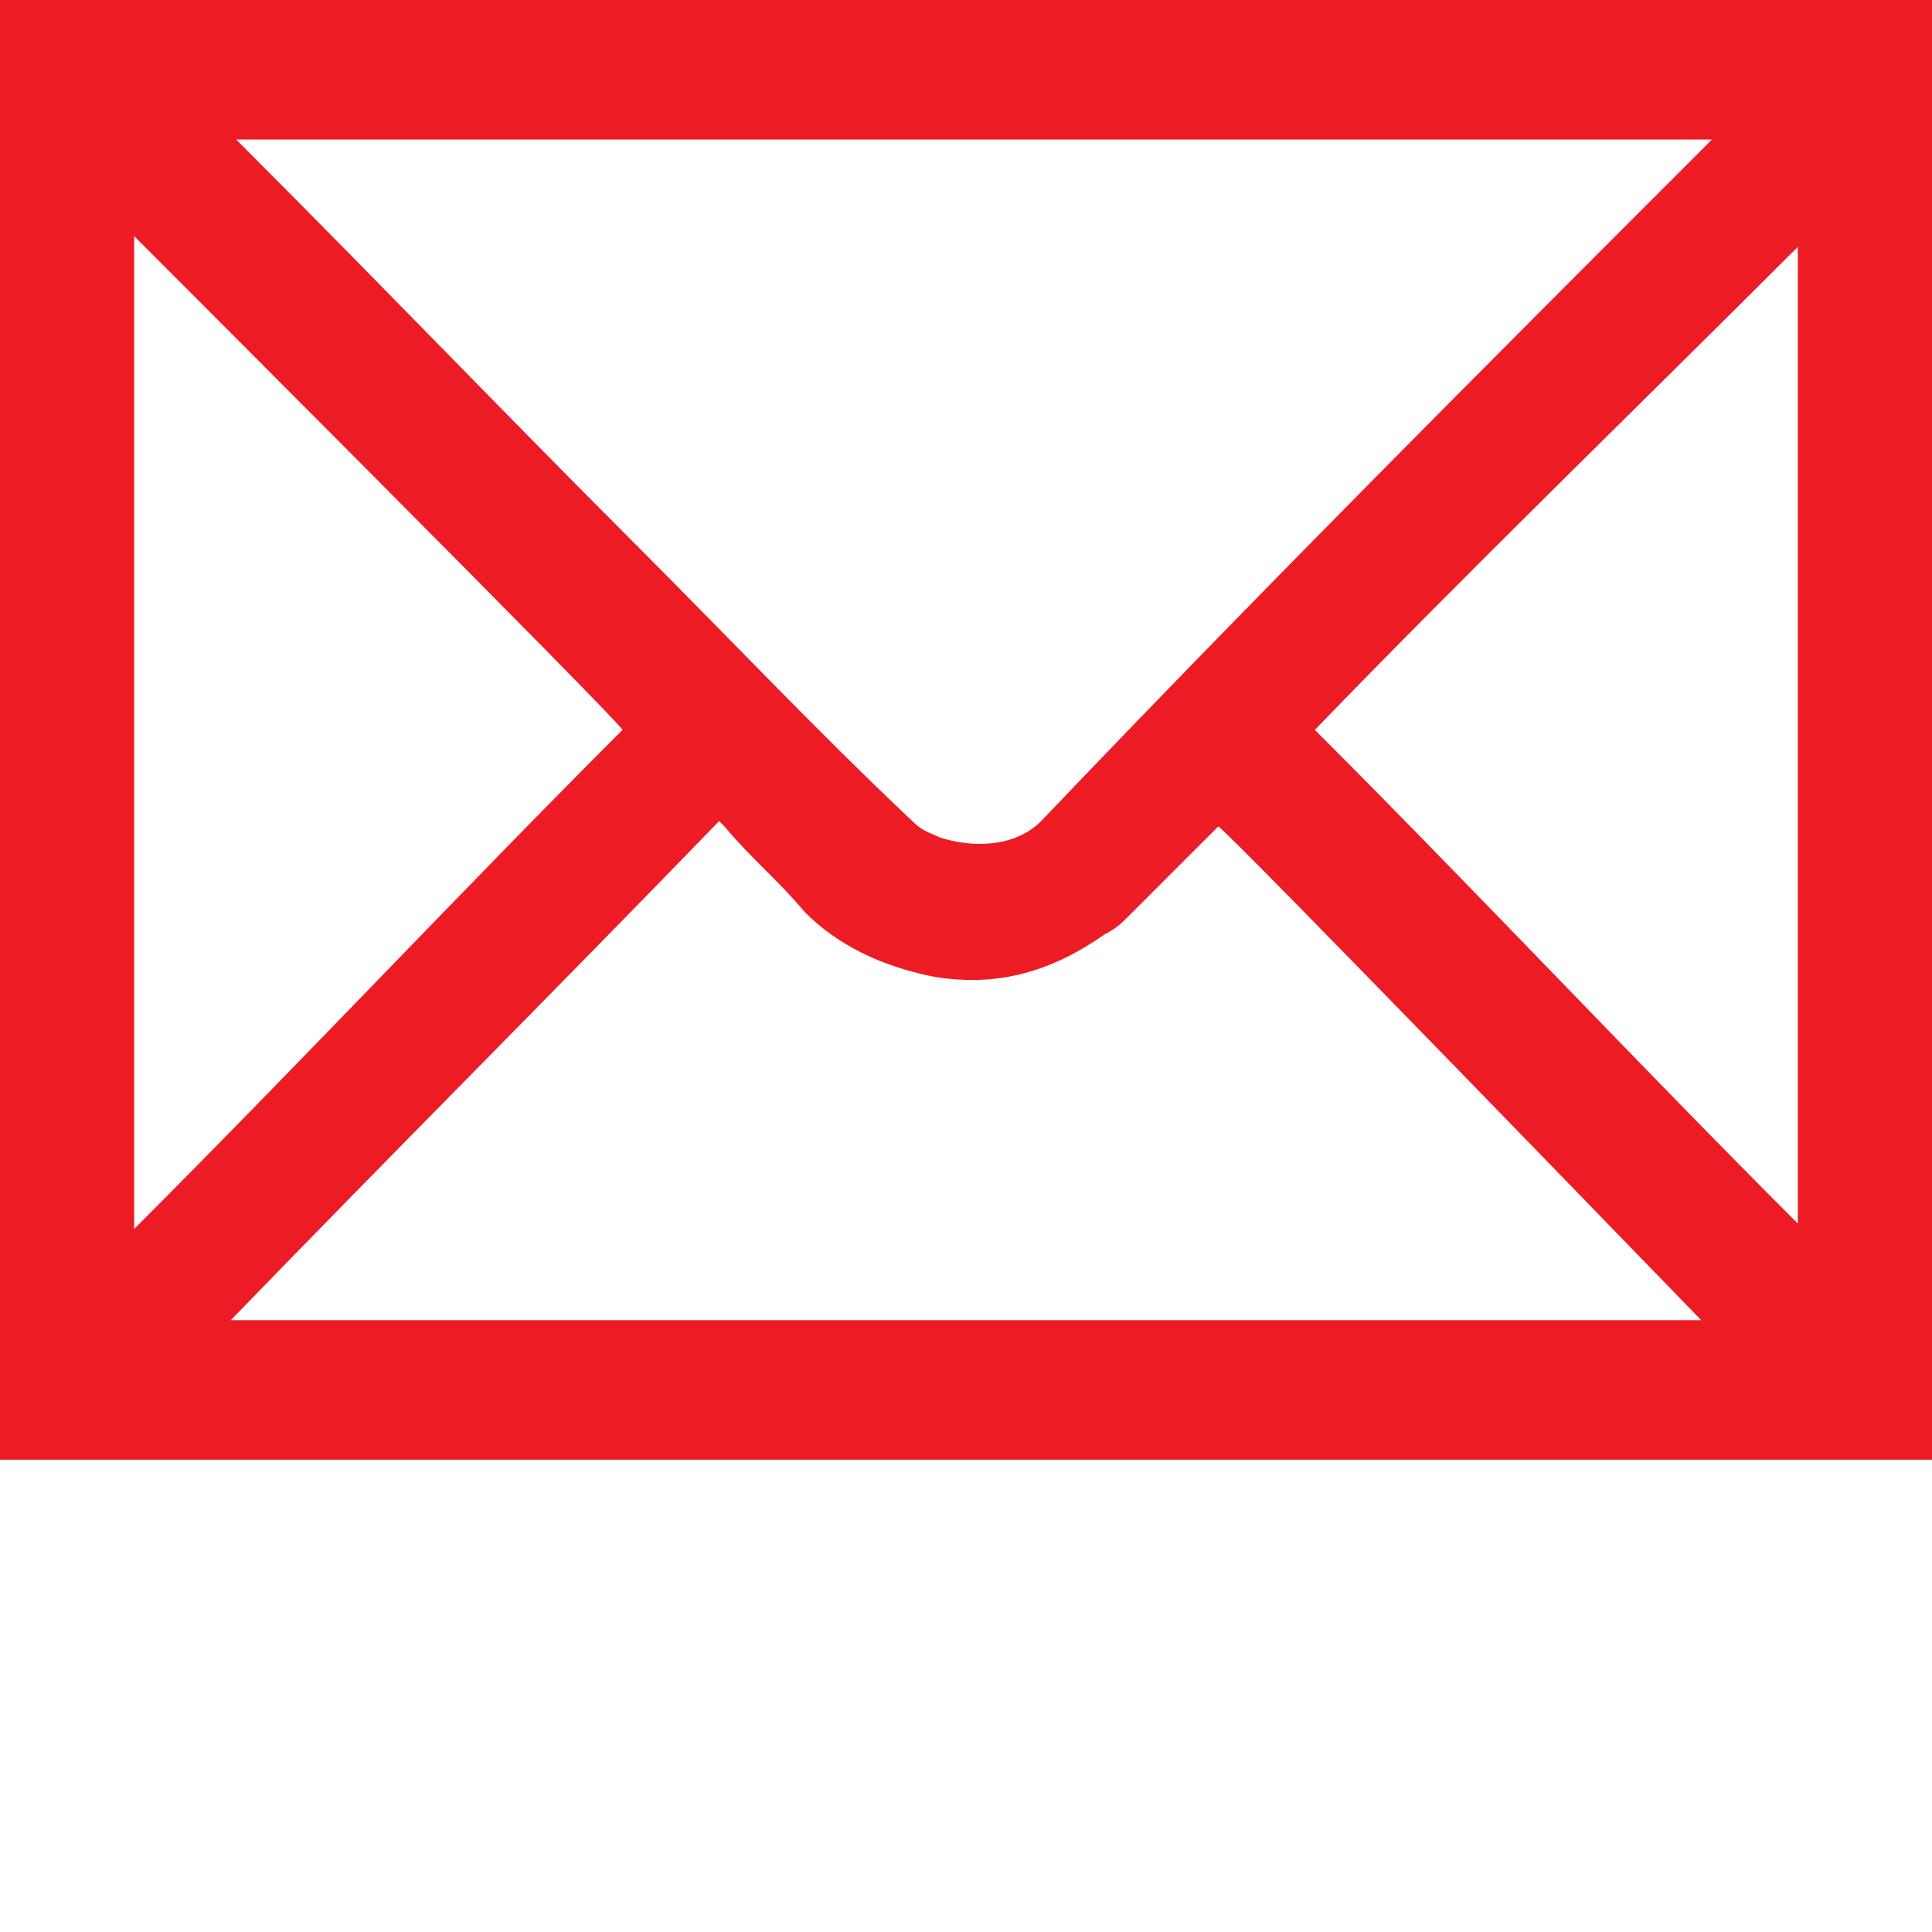
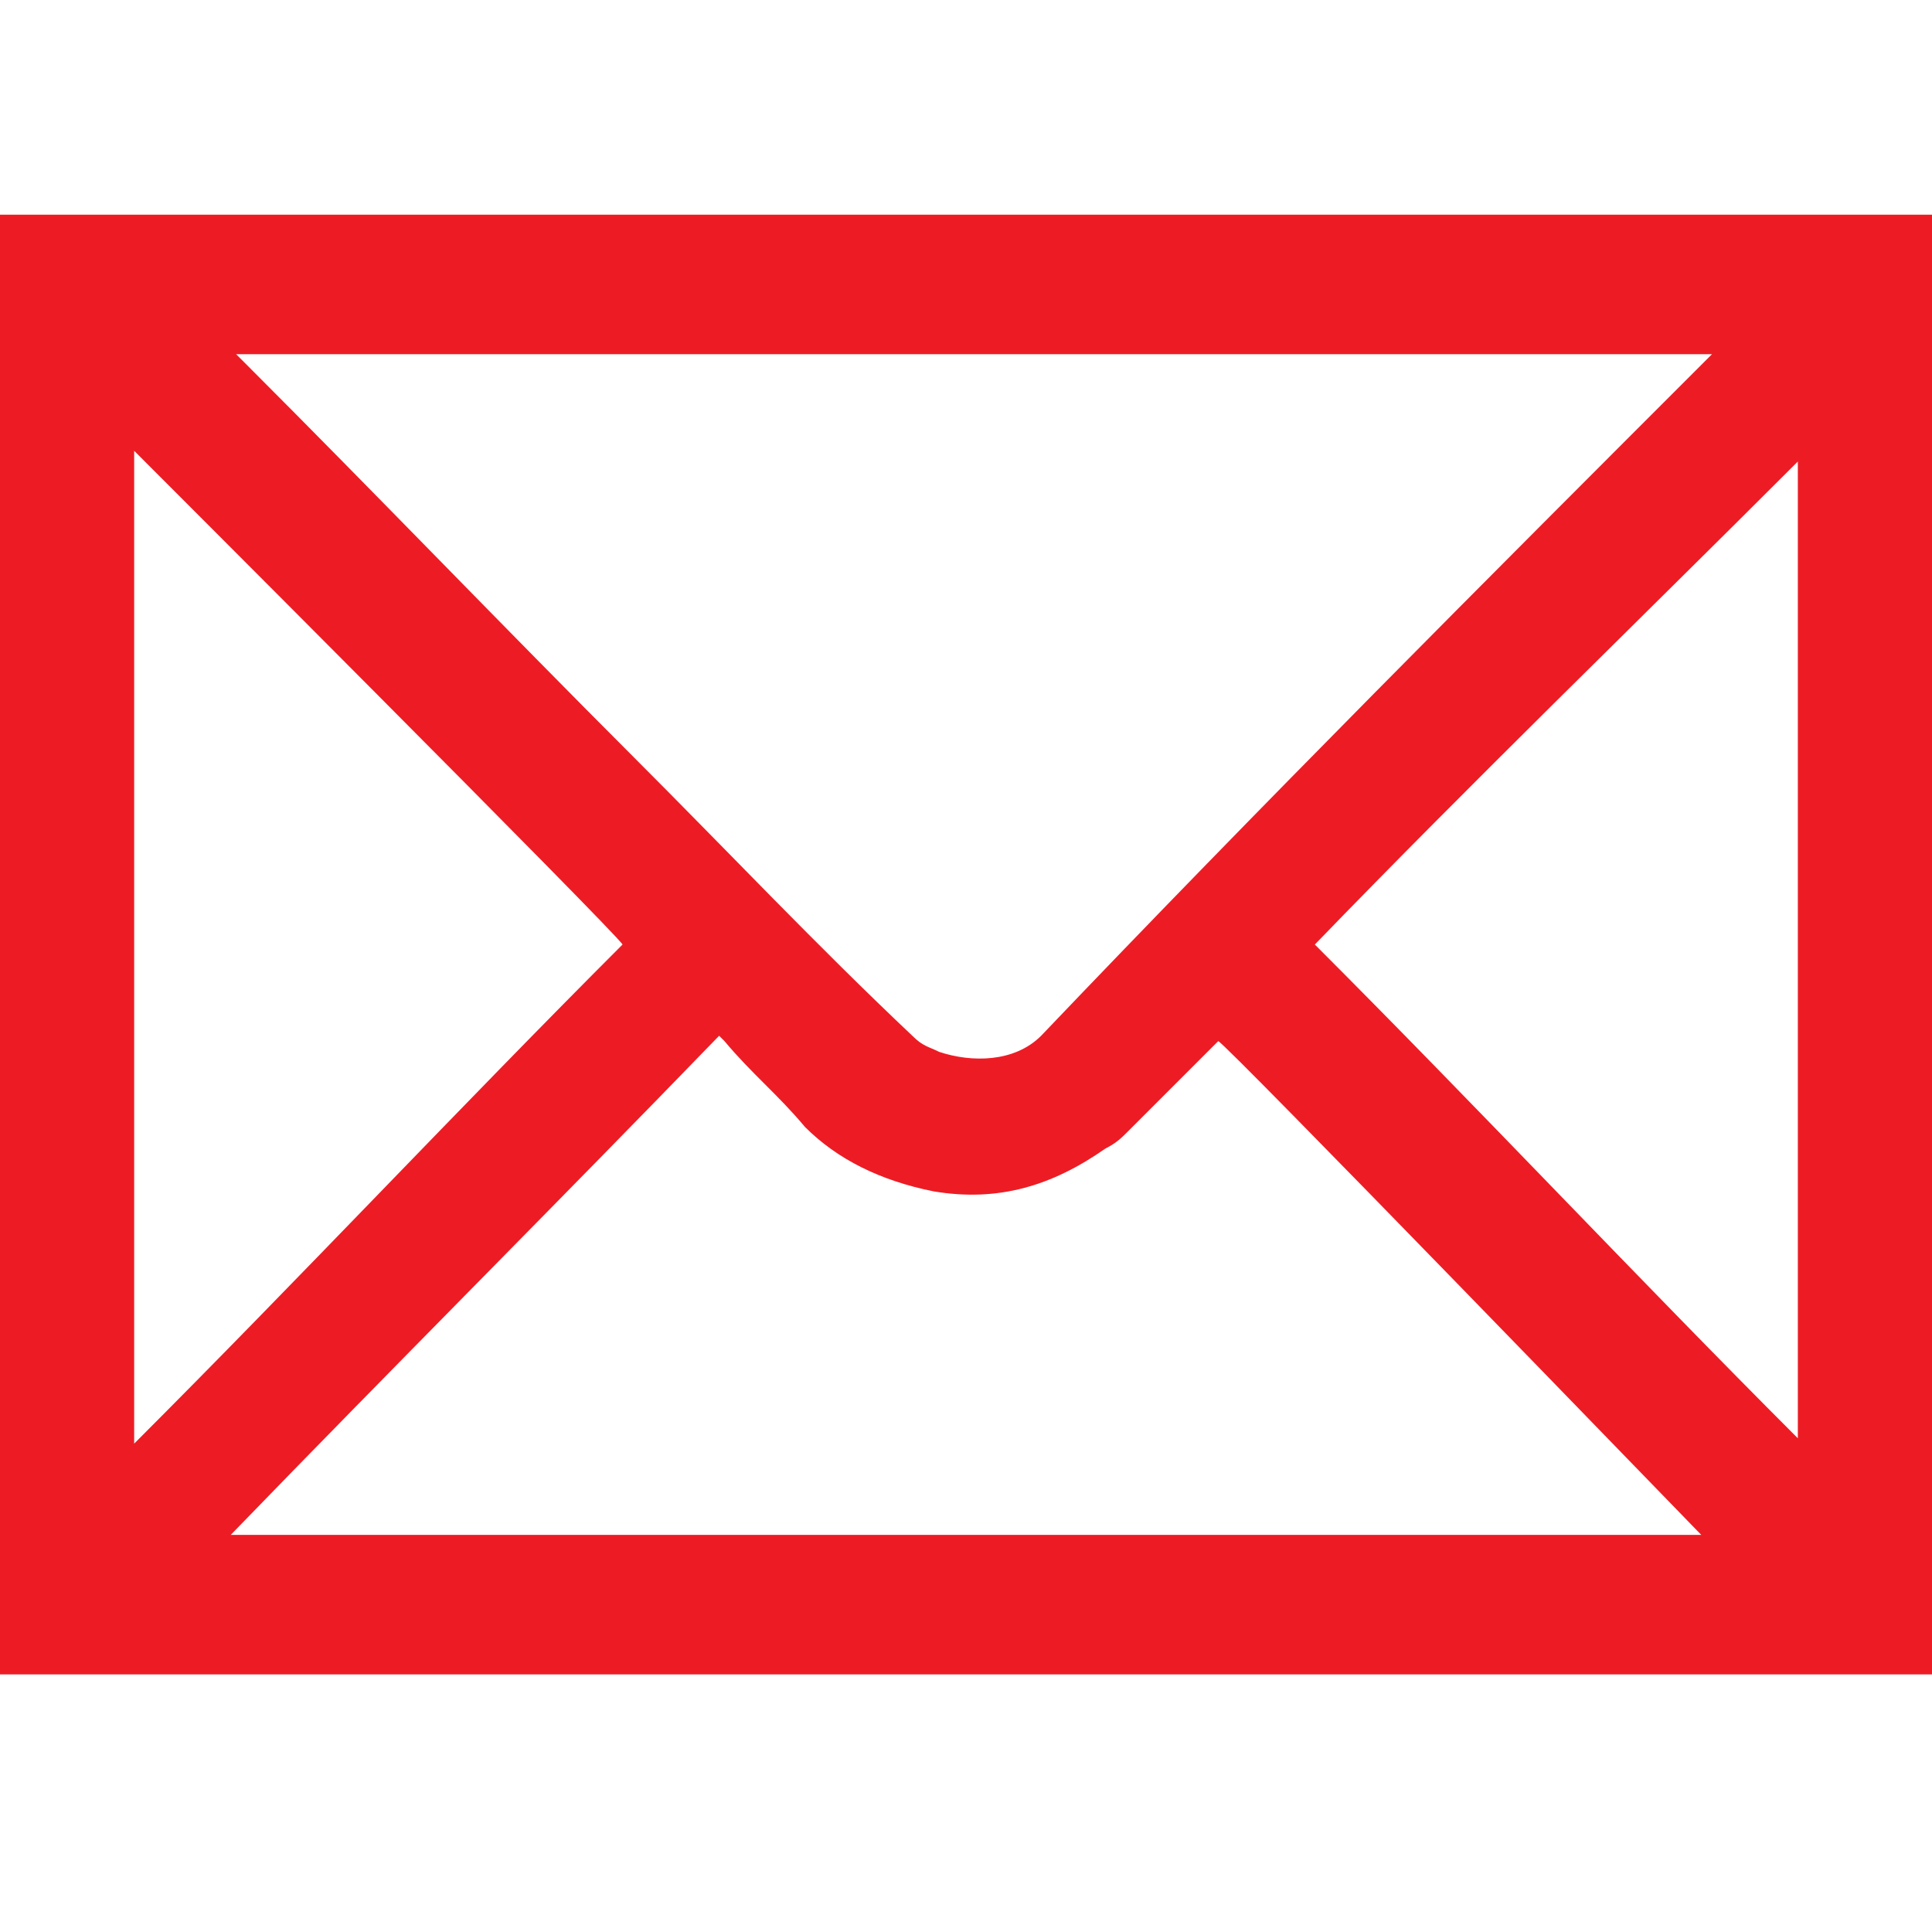
- <svg xmlns="http://www.w3.org/2000/svg" version="1.1" id="Layer_1" x="0px" y="0px" viewBox="-197 91 36 36" style="enable-background:new -197 91 36 36;" xml:space="preserve">
+ <svg xmlns="http://www.w3.org/2000/svg" version="1.1" id="Layer_1" x="0px" y="0px" viewBox="-181 183 36 36" style="enable-background:new -181 183 36 36;" xml:space="preserve">
  <style type="text/css">
	.st0{fill:#ED1C24;}
</style>
  <g id="MUODtZ.tif">
    <g>
-       <path class="st0" d="M-197,118.2c0-9,0-18.1,0-27.2c12,0,24,0,36,0c0,9,0,18.1,0,27.2C-173,118.2-185,118.2-197,118.2z     M-165.1,93.6L-165.1,93.6C-165.2,93.6-165.2,93.6-165.1,93.6c-9.2,0-18.4,0-27.5,0l0,0l0,0c0.1,0.1,0.1,0.1,0.2,0.2    c2.4,2.4,4.8,4.9,7.2,7.3c1.8,1.8,3.4,3.5,5.2,5.2c0.2,0.2,0.3,0.2,0.5,0.3c0.6,0.2,1.4,0.2,1.9-0.3    C-173.5,102-169.3,97.8-165.1,93.6C-165.2,93.6-165.2,93.6-165.1,93.6z M-165.3,115.6c-0.2-0.2-8.9-9.2-9-9.2l-0.1,0.1    c-0.6,0.6-1,1-1.6,1.6c-0.1,0.1-0.2,0.2-0.4,0.3c-1,0.7-2,1-3.2,0.8c-1-0.2-1.8-0.6-2.4-1.2c-0.5-0.6-1-1-1.5-1.6l-0.1-0.1    c-3,3.1-6.1,6.2-9.1,9.3C-183.6,115.6-174.4,115.6-165.3,115.6z M-185.4,104.6c-0.1-0.2-9-9.1-9.1-9.2c0,6.2,0,12.3,0,18.5    C-191.4,110.8-188.4,107.6-185.4,104.6z M-172.5,104.6c3,3,6,6.2,9,9.2c0-0.2,0-18.2,0-18.2C-166.5,98.6-169.6,101.6-172.5,104.6z    " />
+       <path class="st0" d="M-181,214.2c0-9,0-18.1,0-27.2c12,0,24,0,36,0c0,9,0,18.1,0,27.2C-157,214.2-169,214.2-181,214.2z     M-149.1,189.6L-149.1,189.6C-149.2,189.6-149.2,189.6-149.1,189.6c-9.2,0-18.4,0-27.5,0l0,0l0,0c0.1,0.1,0.1,0.1,0.2,0.2    c2.4,2.4,4.8,4.9,7.2,7.3c1.8,1.8,3.4,3.5,5.2,5.2c0.2,0.2,0.3,0.2,0.5,0.3c0.6,0.2,1.4,0.2,1.9-0.3    C-157.5,198-153.3,193.8-149.1,189.6C-149.2,189.6-149.2,189.6-149.1,189.6z M-149.3,211.6c-0.2-0.2-8.9-9.2-9-9.2l-0.1,0.1    c-0.6,0.6-1,1-1.6,1.6c-0.1,0.1-0.2,0.2-0.4,0.3c-1,0.7-2,1-3.2,0.8c-1-0.2-1.8-0.6-2.4-1.2c-0.5-0.6-1-1-1.5-1.6l-0.1-0.1    c-3,3.1-6.1,6.2-9.1,9.3C-167.6,211.6-158.4,211.6-149.3,211.6z M-169.4,200.6c-0.1-0.2-9-9.1-9.1-9.2c0,6.2,0,12.3,0,18.5    C-175.4,206.8-172.4,203.6-169.4,200.6z M-156.5,200.6c3,3,6,6.2,9,9.2c0-0.2,0-18.2,0-18.2C-150.5,194.6-153.6,197.6-156.5,200.6    z" />
    </g>
  </g>
</svg>
